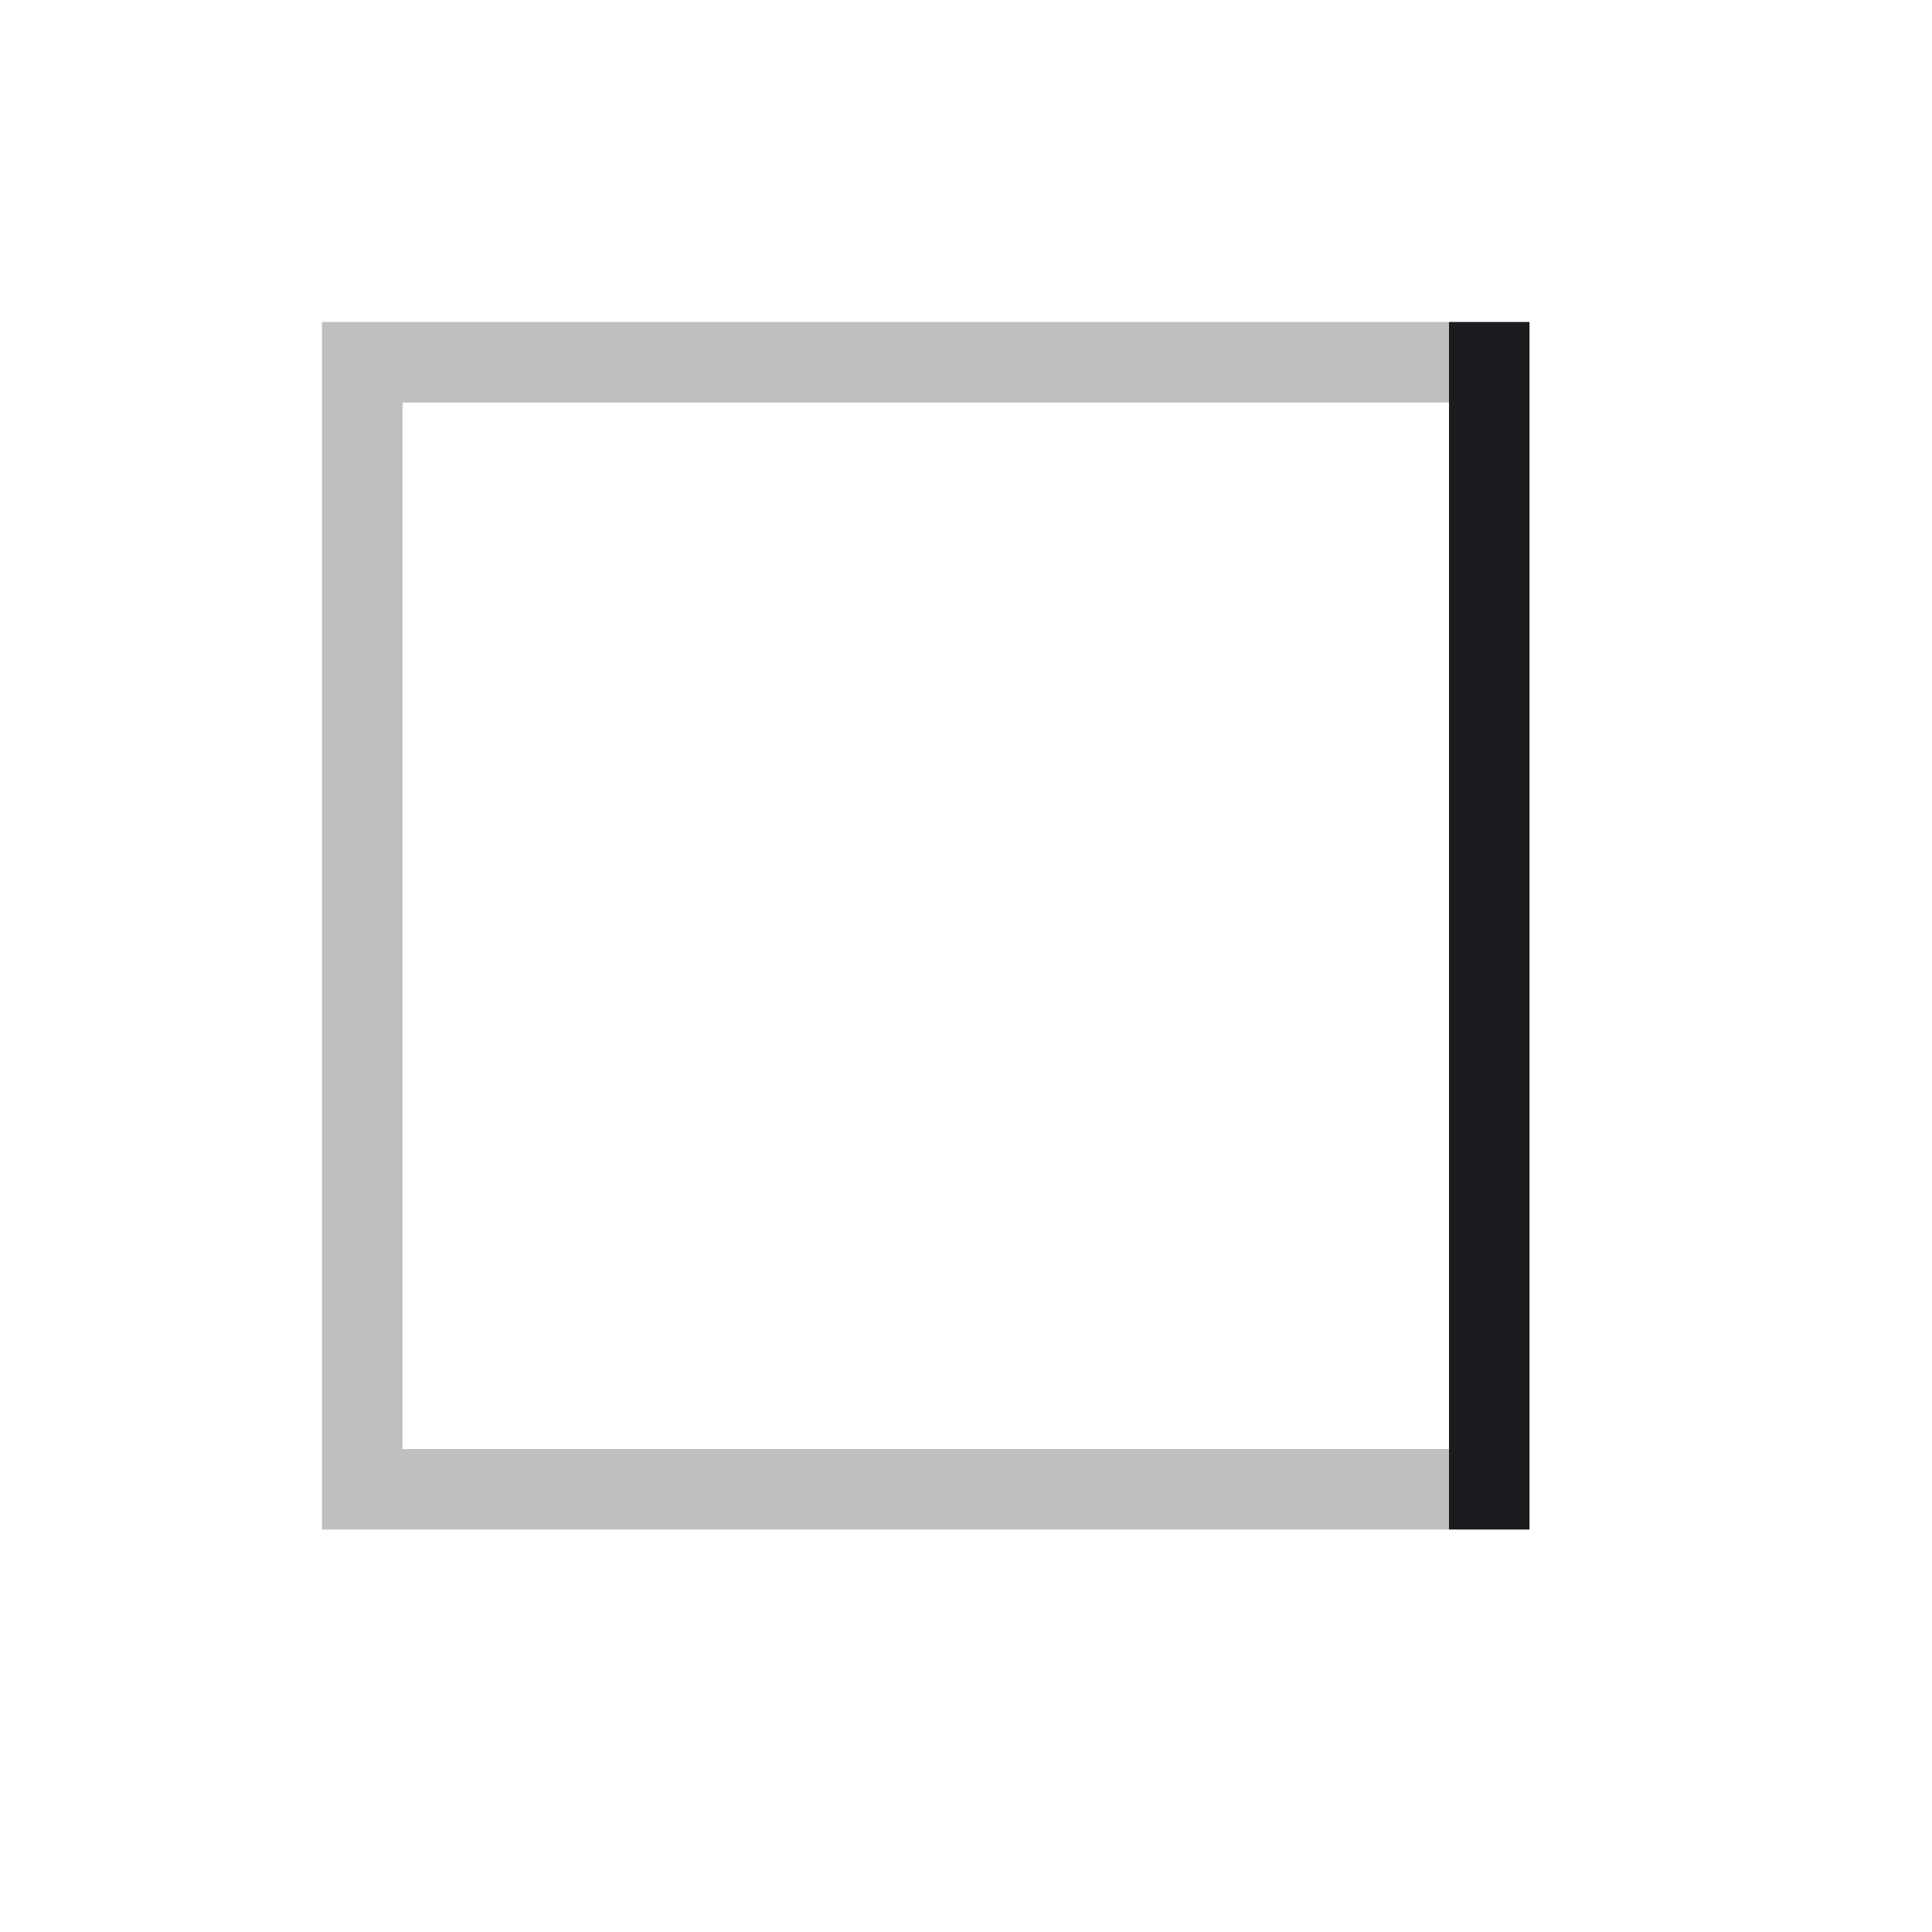
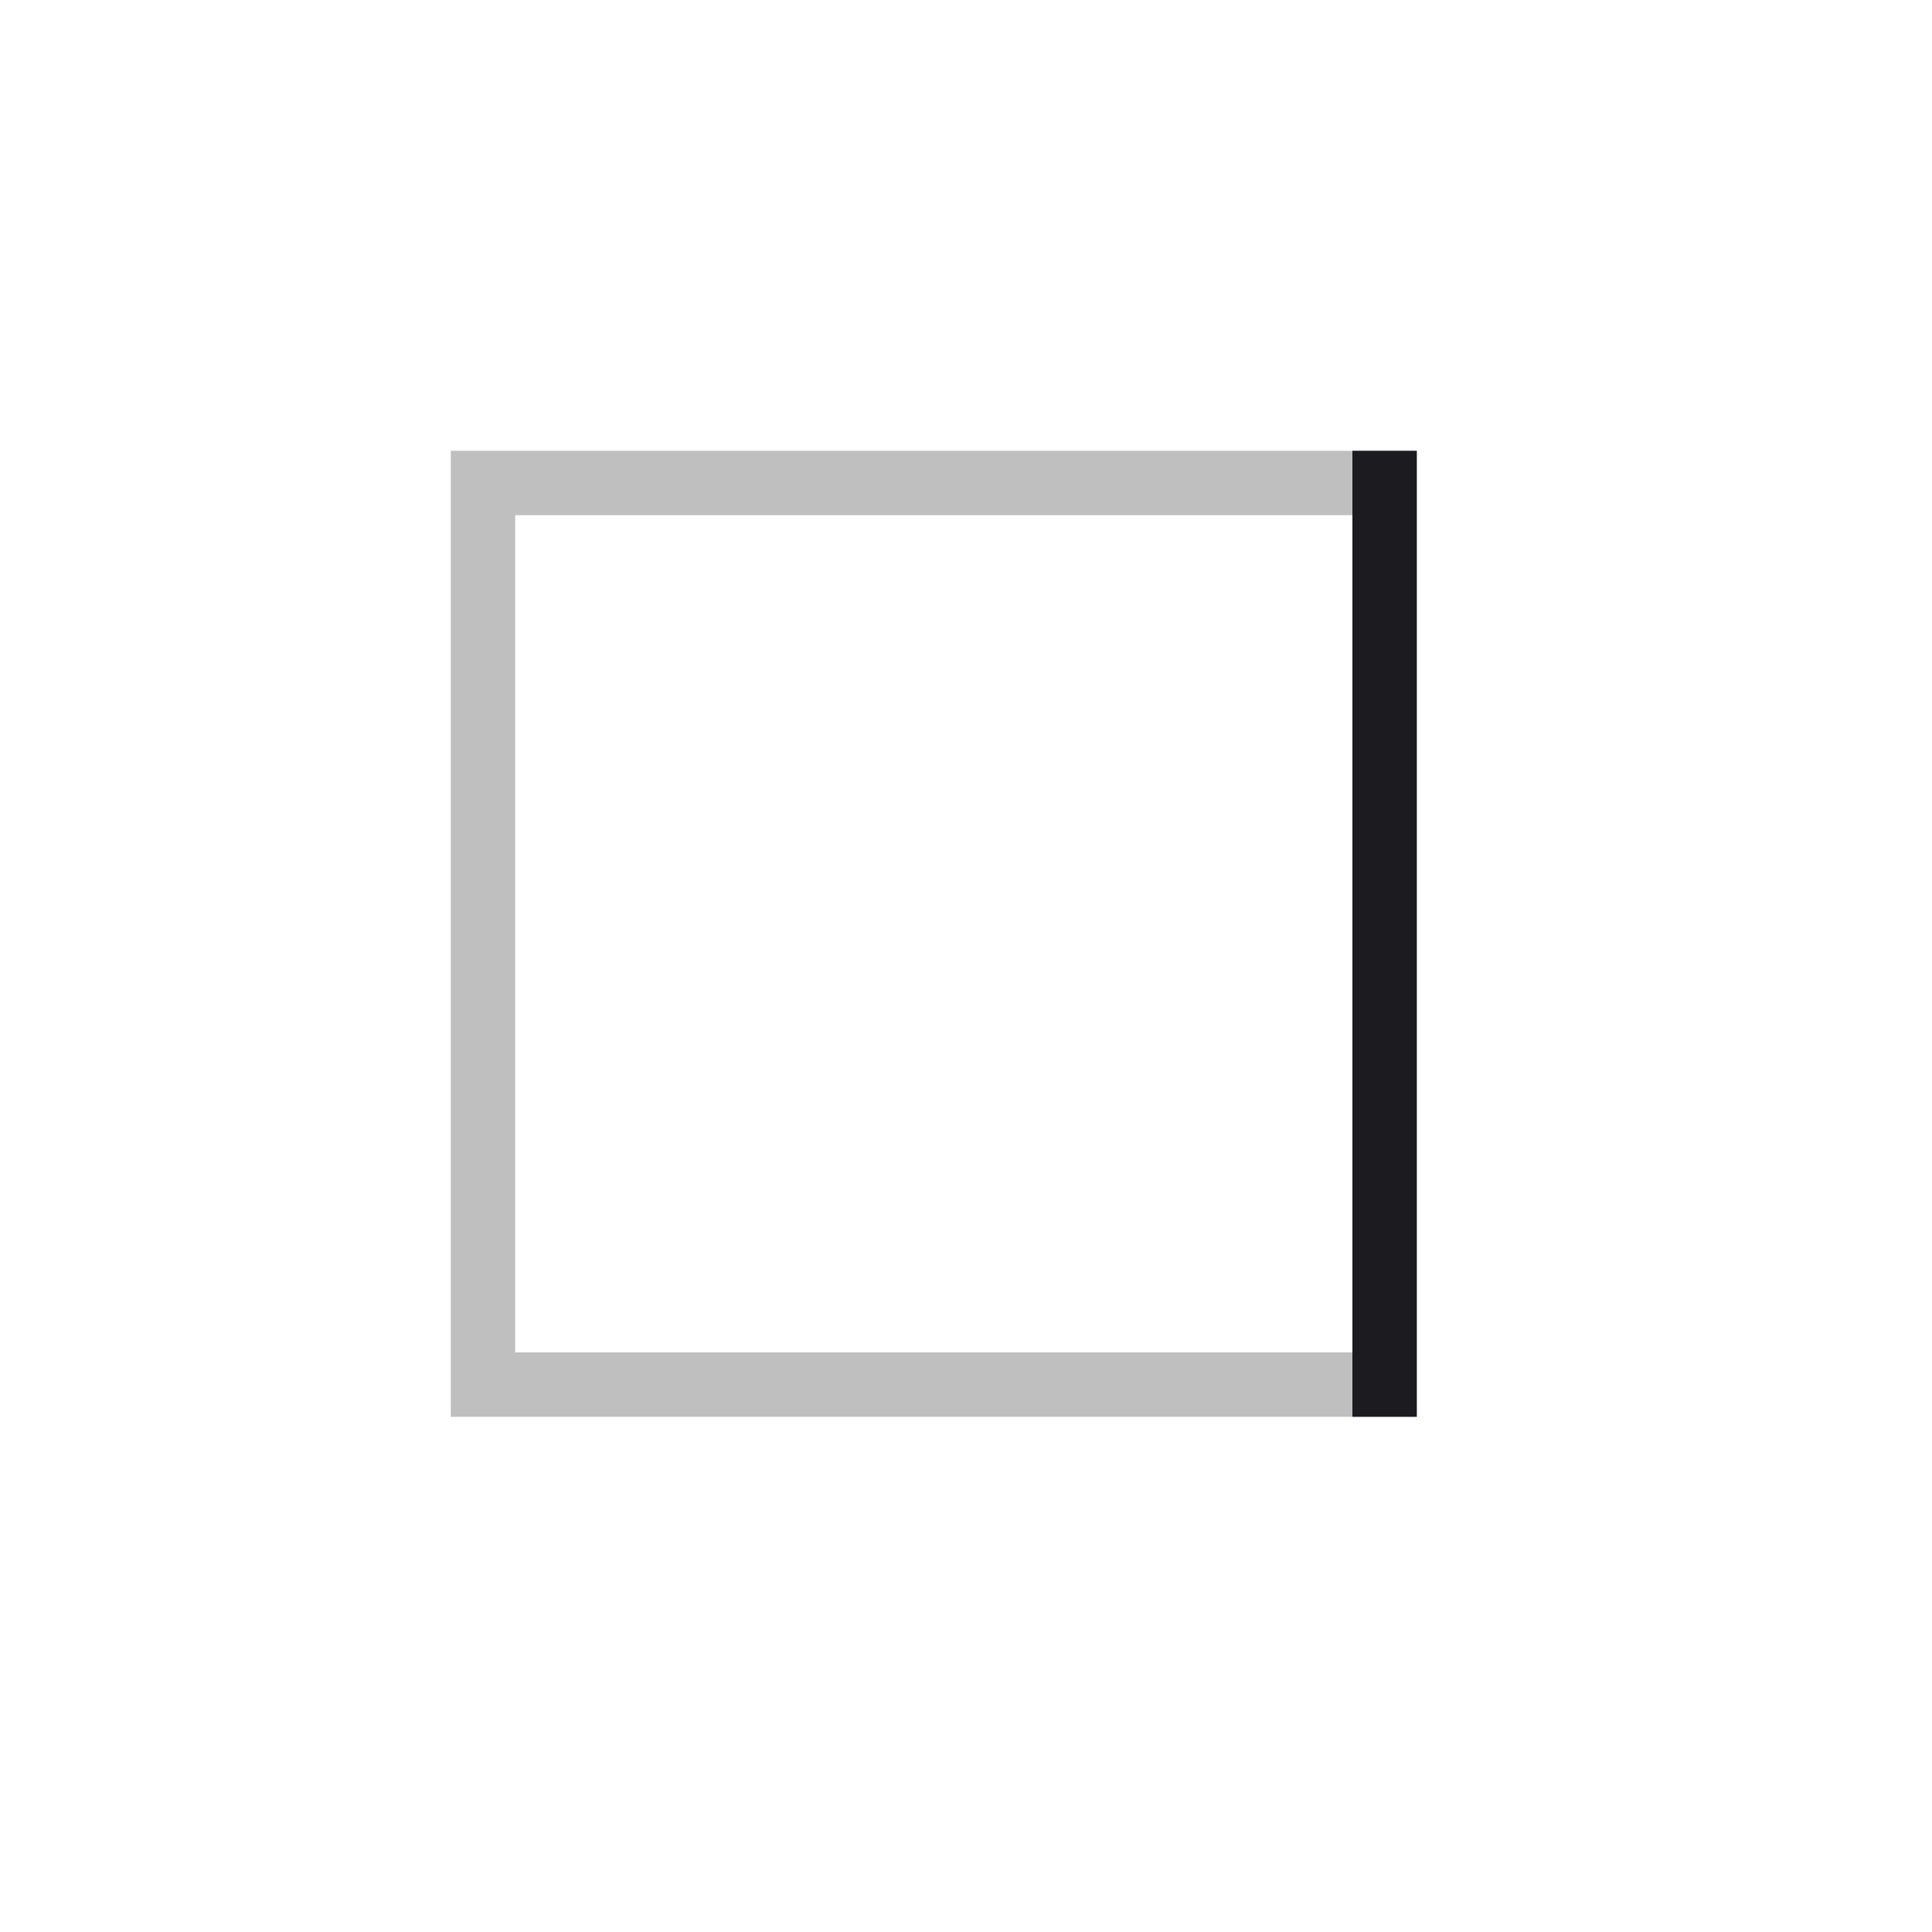
- <svg xmlns="http://www.w3.org/2000/svg" width="24" height="24" viewBox="0 0 24 24" fill="none">
-   <mask id="mask0_352_1564" style="mask-type:alpha" maskUnits="userSpaceOnUse" x="0" y="0" width="24" height="24">
-     <rect y="24" width="24" height="24" transform="rotate(-90 0 24)" fill="#D9D9D9" />
+ <svg xmlns="http://www.w3.org/2000/svg" width="60" height="60" viewBox="0 0 60 60" fill="none">
+   <mask id="mask0_695_1278" style="mask-type:alpha" maskUnits="userSpaceOnUse" x="0" y="0" width="60" height="60">
+     <rect y="60" width="60" height="60" transform="rotate(-90 0 60)" fill="#D9D9D9" />
  </mask>
-   <g mask="url(#mask0_352_1564)">
-     <path d="M18 18L18 5L5 5L5 18L18 18ZM19 19L4 19L4 4L19 4L19 19Z" fill="#BFBFBF" />
-     <path d="M19 19L18 19L18 4L19 4L19 19Z" fill="#1C1B1F" />
+   <g mask="url(#mask0_695_1278)">
+     <path d="M42 42L42 16L16 16L16 42L42 42ZM44 44L14 44L14 14L44 14L44 44Z" fill="#BFBFBF" />
+     <path d="M44 44L42 44L42 14L44 14L44 44Z" fill="#1C1B1F" />
  </g>
</svg>
